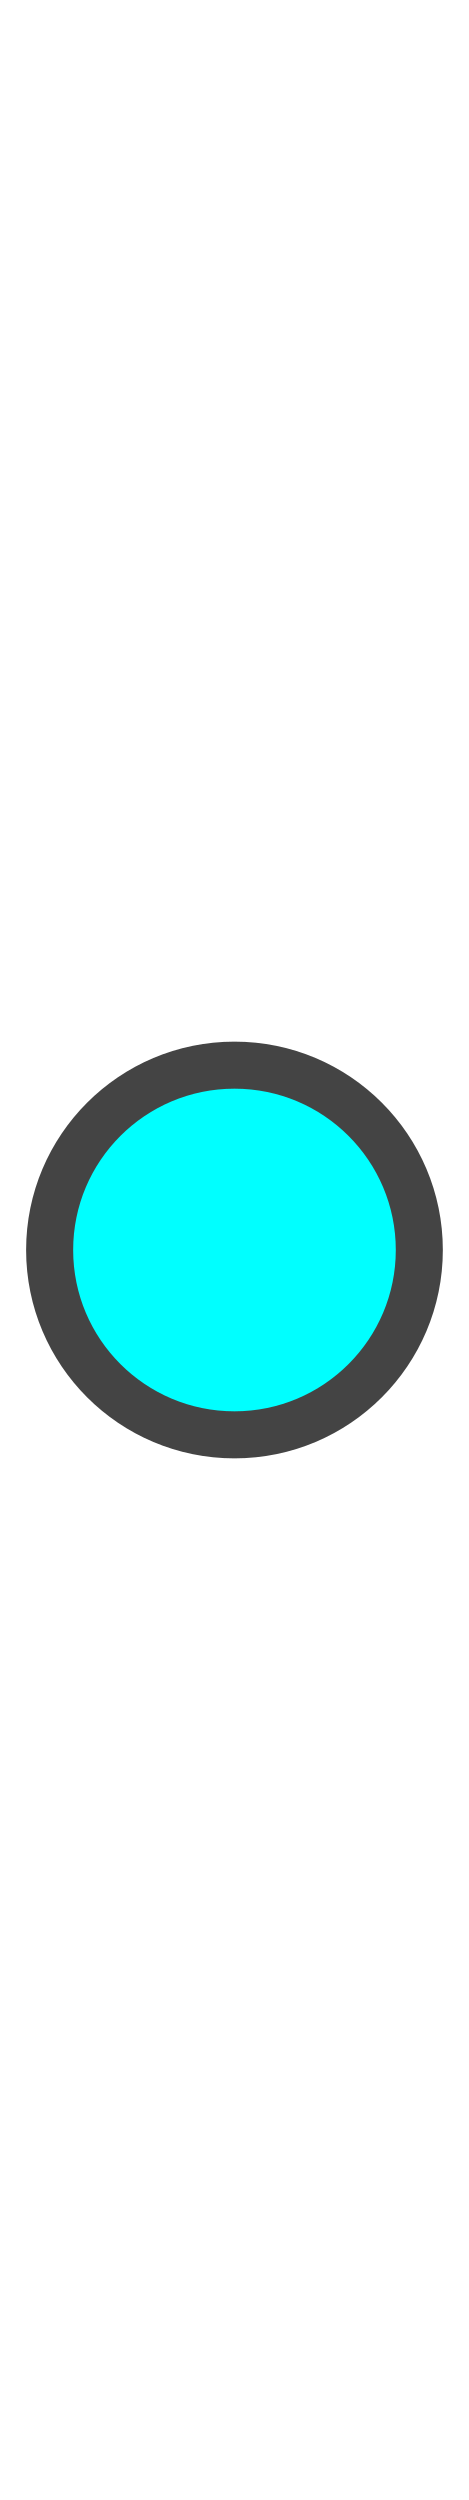
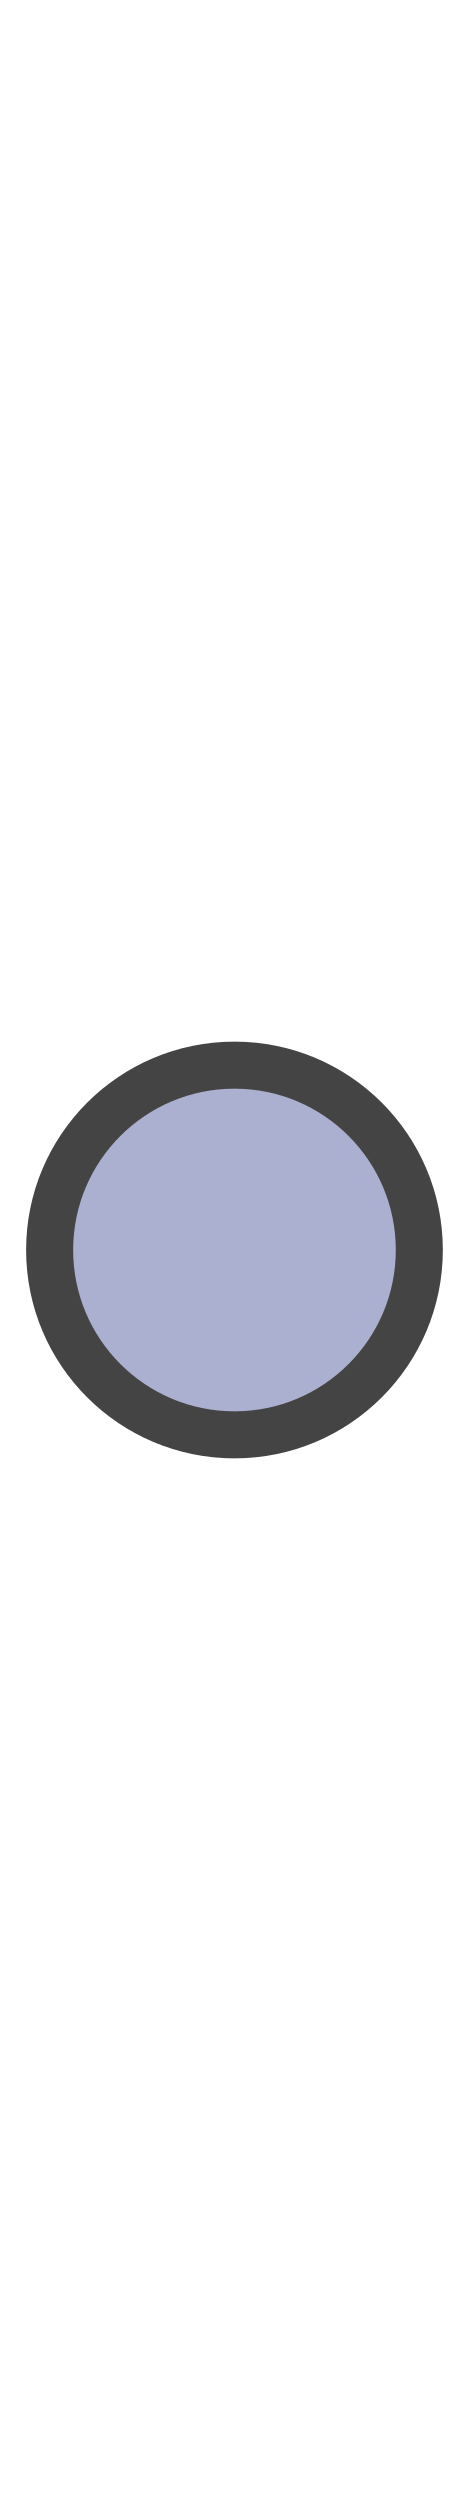
<svg xmlns="http://www.w3.org/2000/svg" width="9" height="48" viewBox="0 0 2.381 12.7" version="1.1" id="svg8">
  <defs id="defs2" />
  <g id="layer1">
-     <circle style="fill:#00ffff;fill-opacity:1;stroke:#444444;stroke-width:0.239;stroke-opacity:1" id="path833" cx="1.191" cy="6.35" r="0.939" />
+     <circle style="fill:#acb0d0;fill-opacity:1;stroke:#444444;stroke-width:0.239;stroke-opacity:1" id="path833" cx="1.191" cy="6.35" r="0.939" />
  </g>
</svg>
